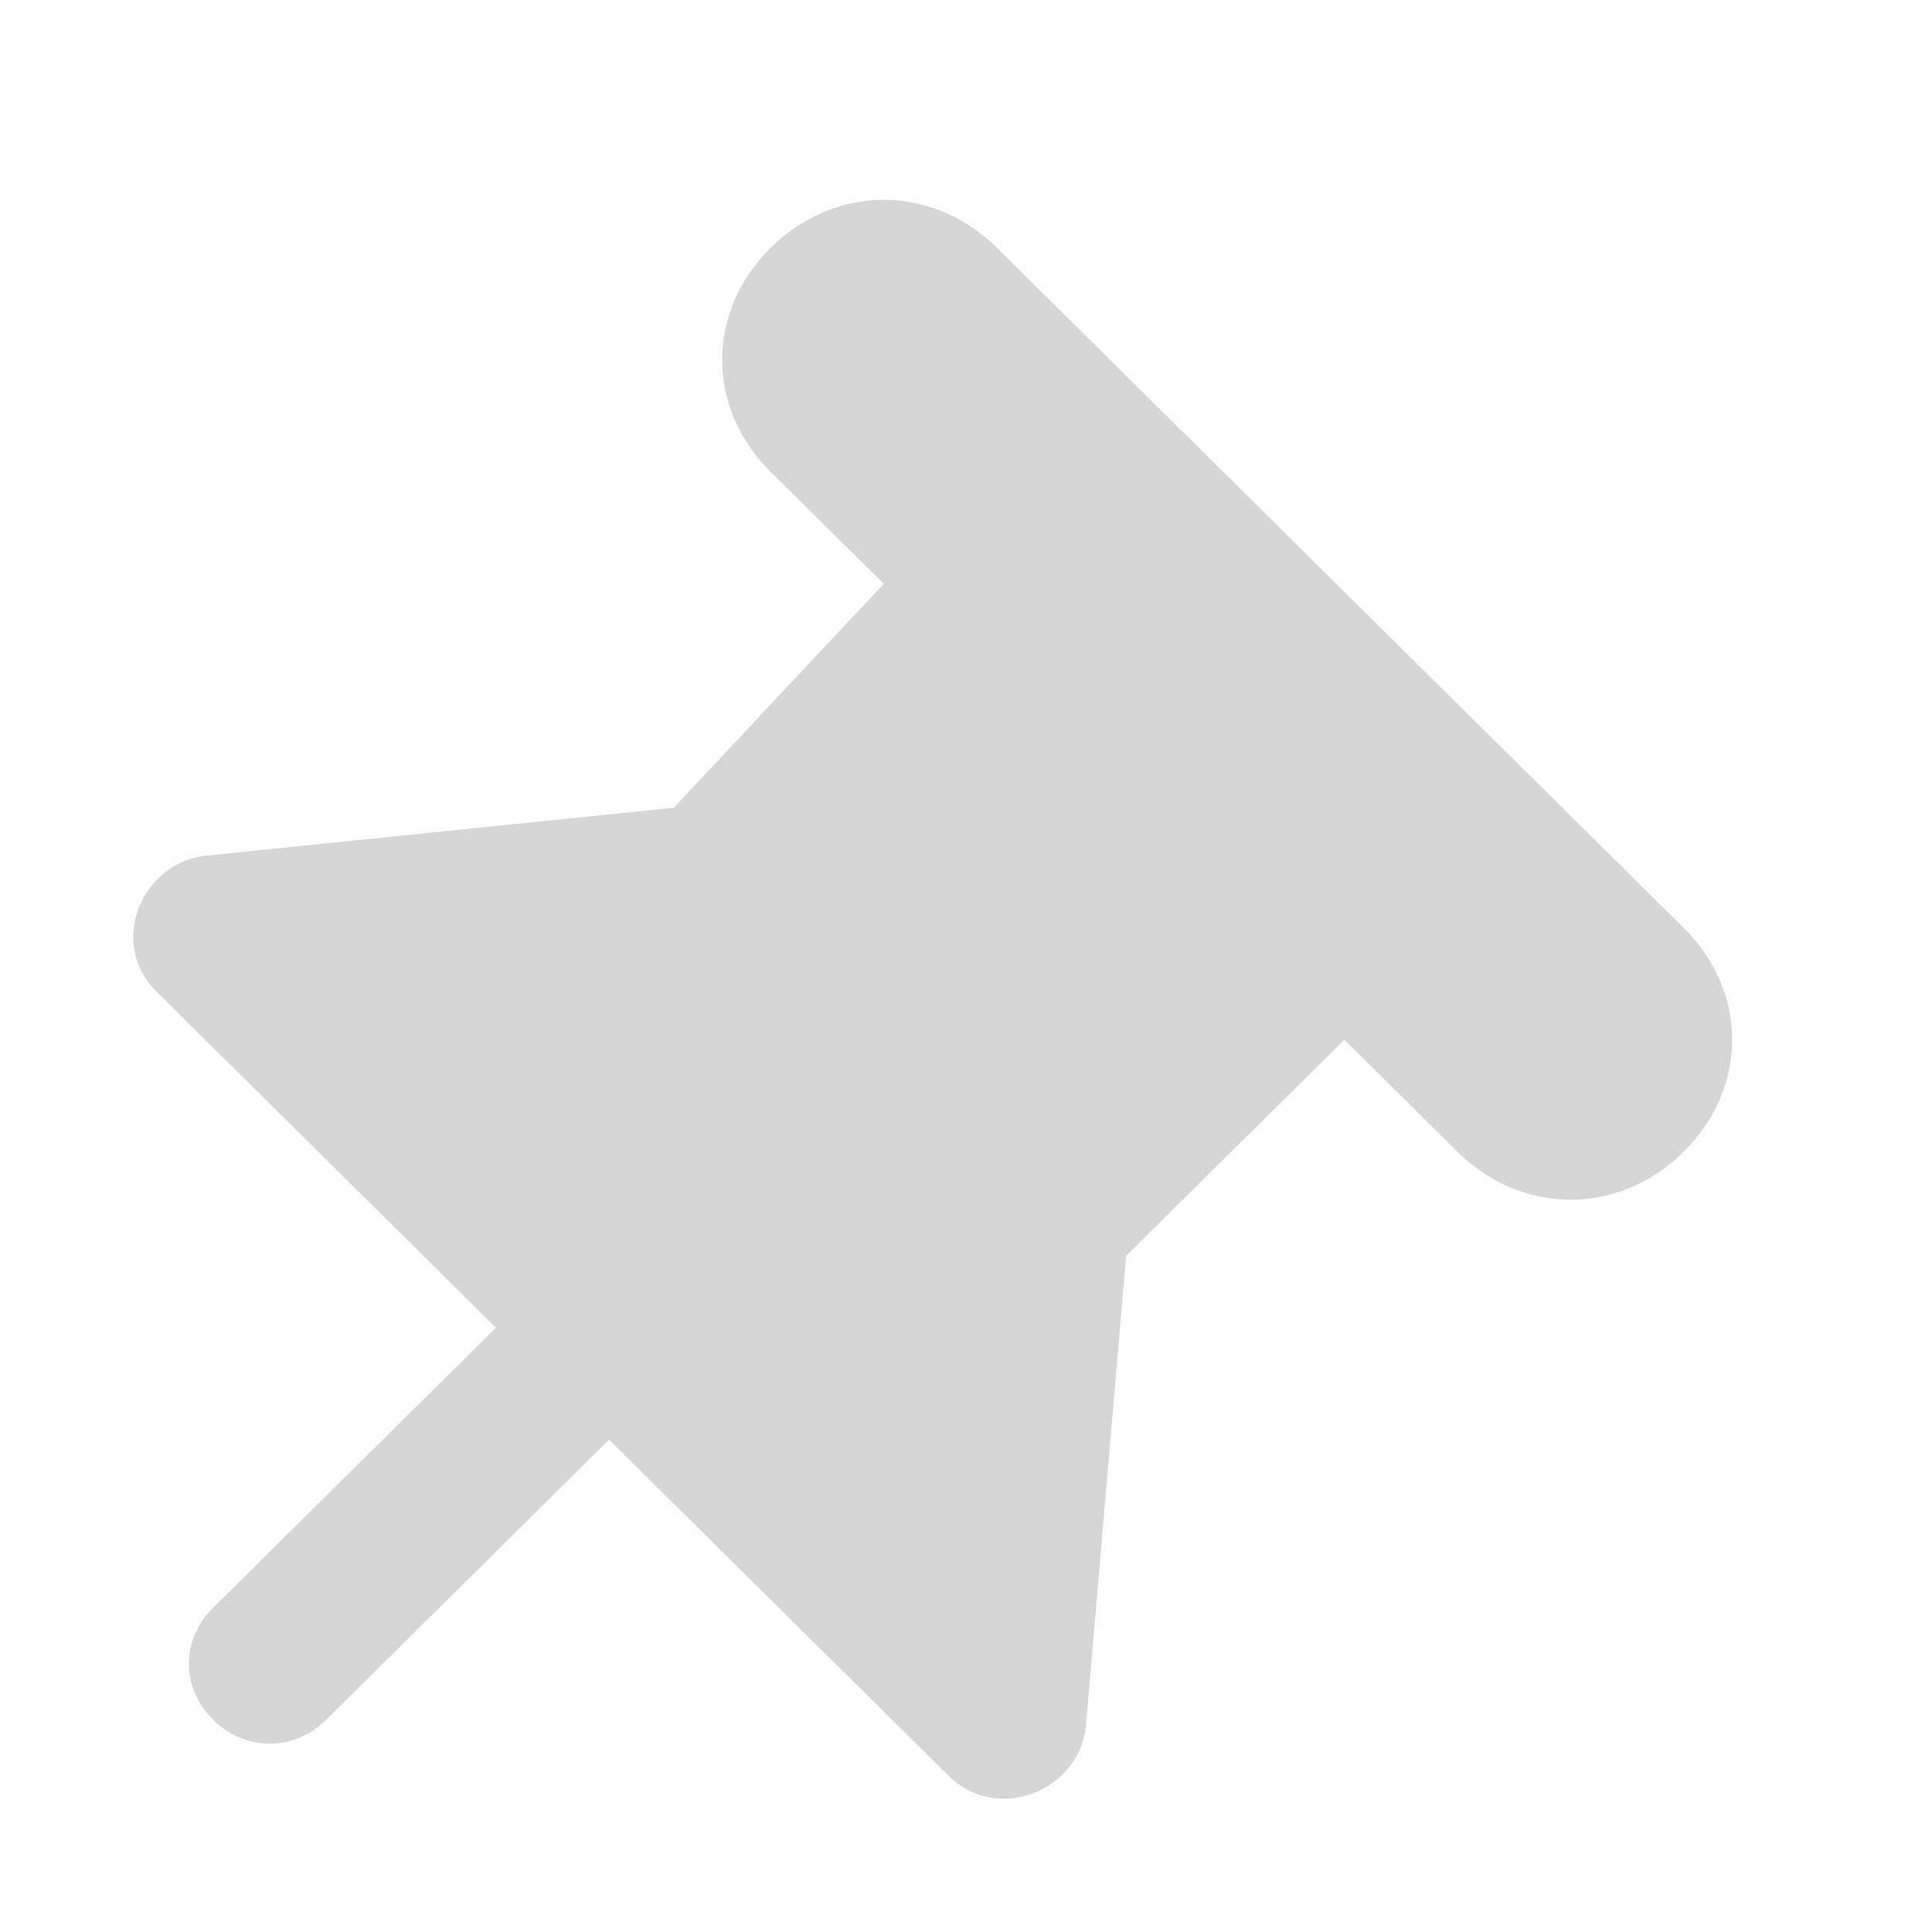
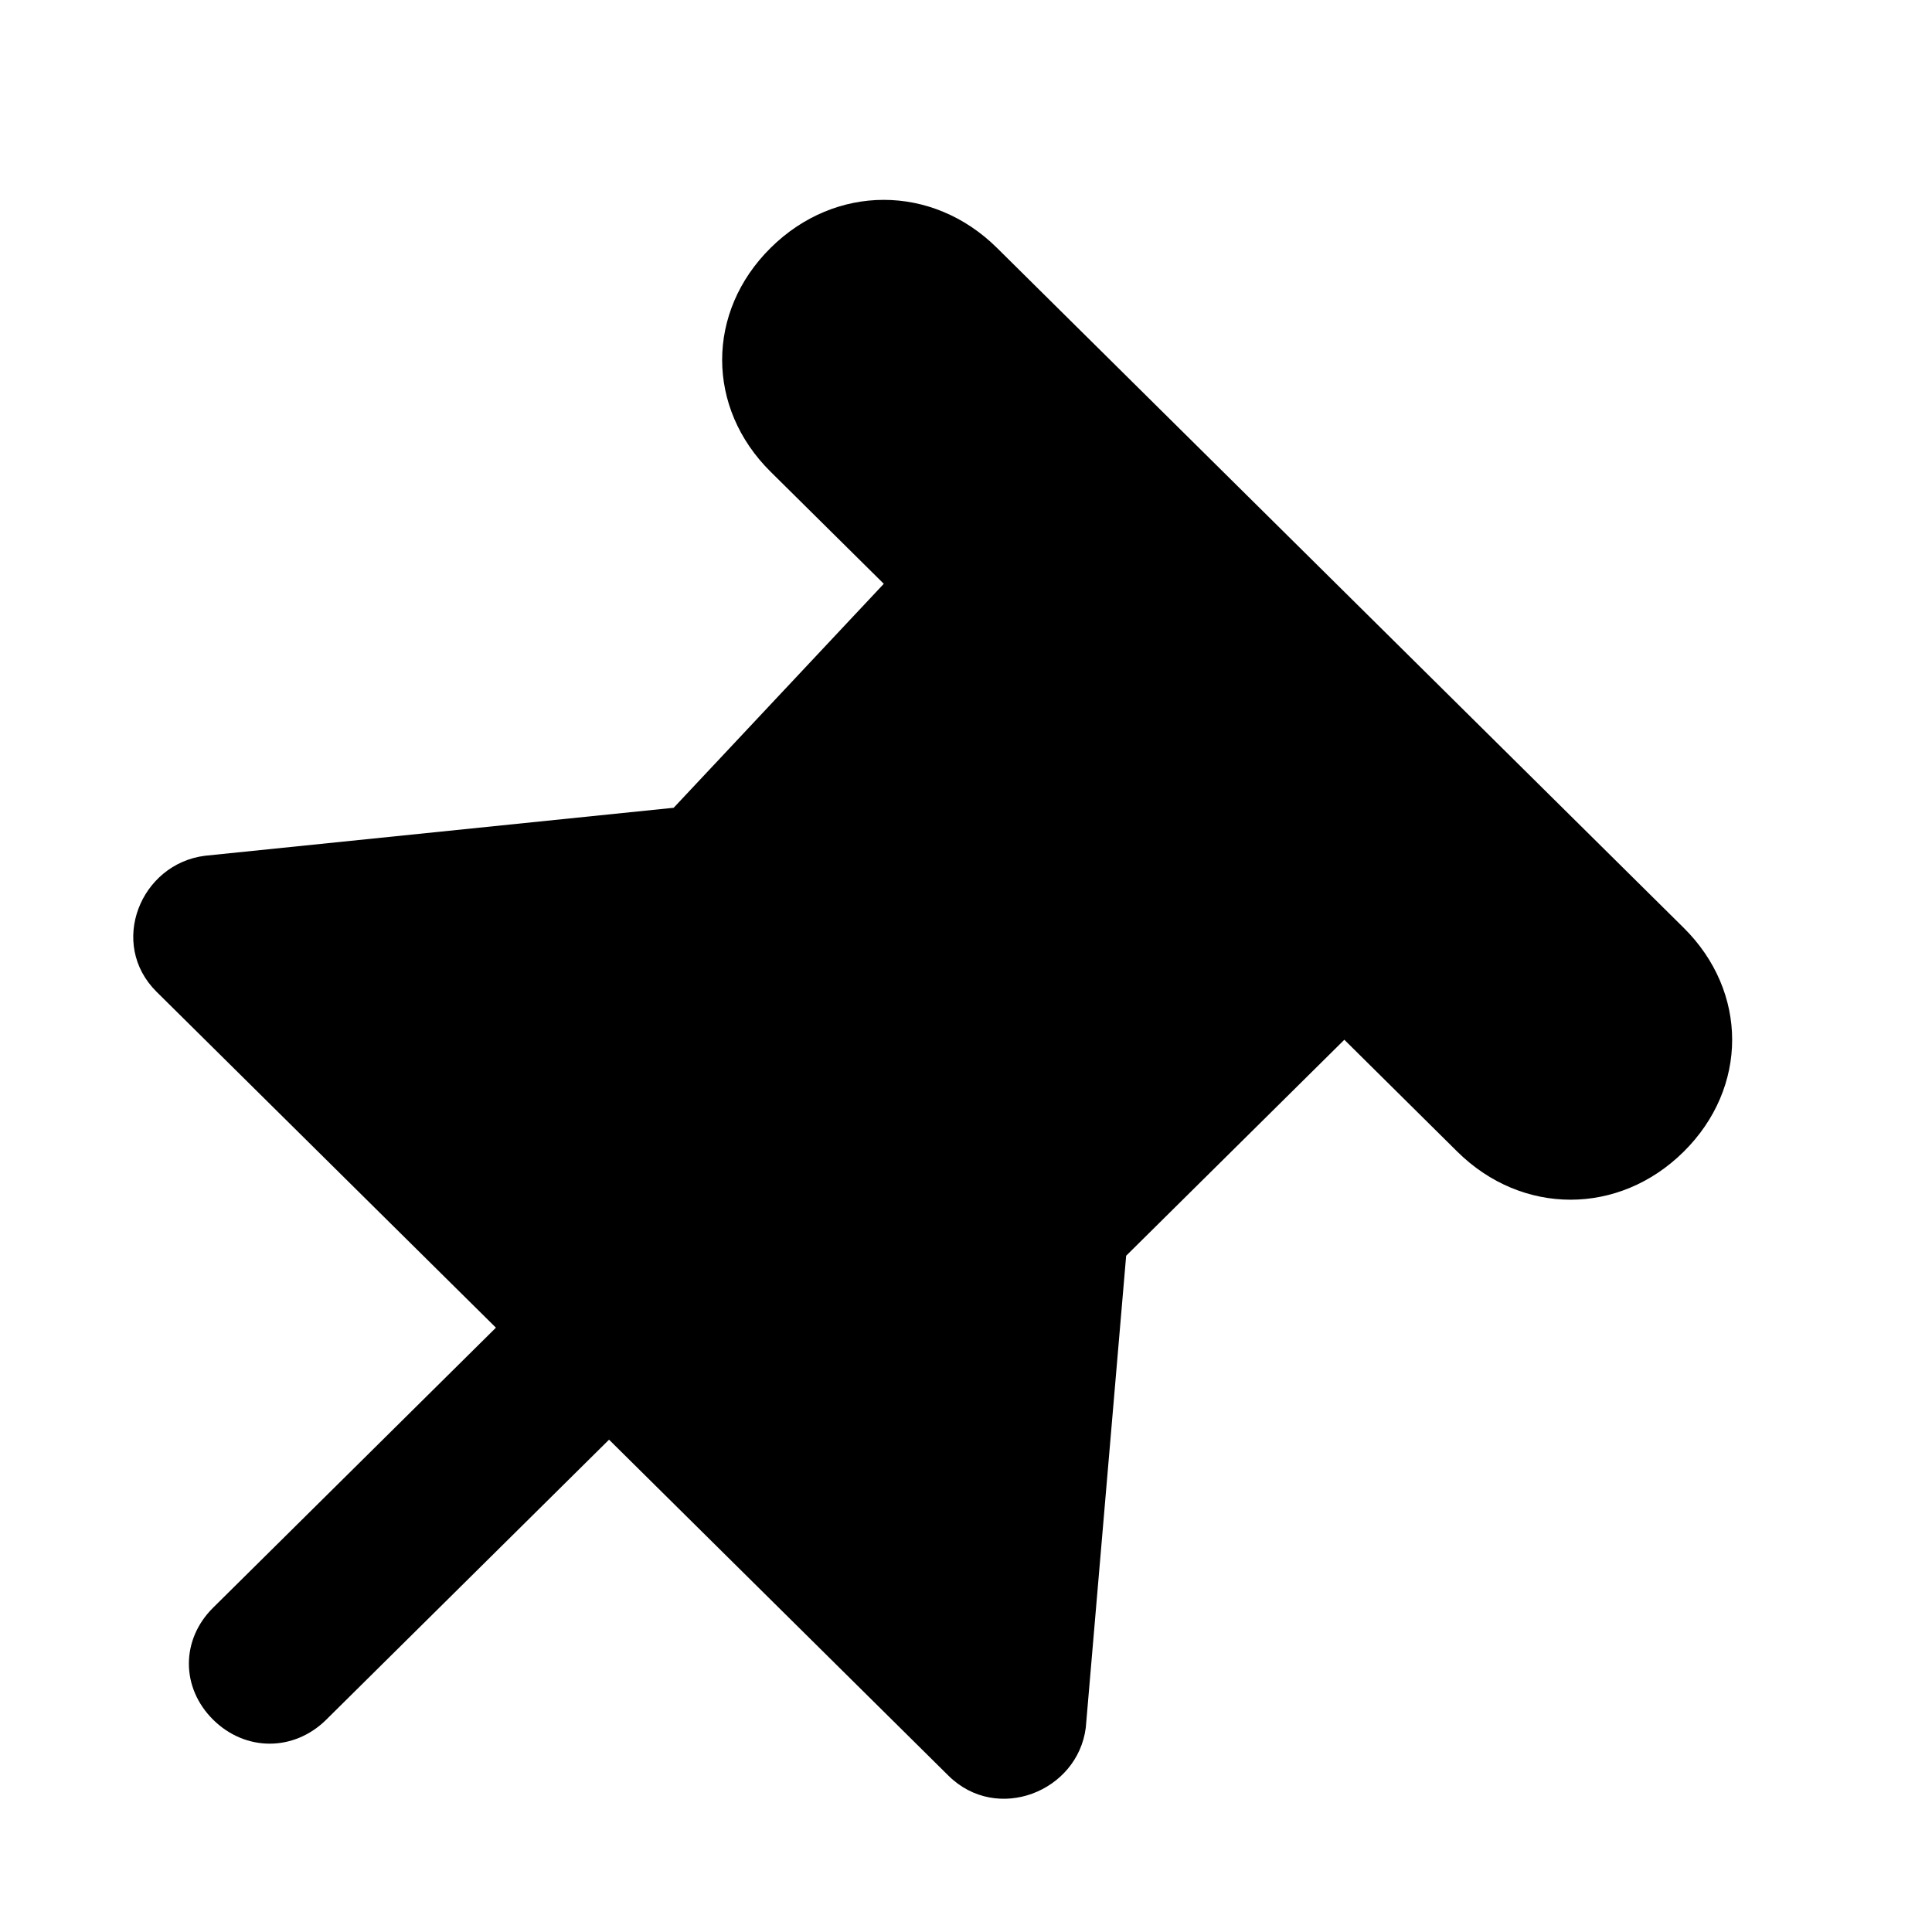
<svg xmlns="http://www.w3.org/2000/svg" width="29px" height="29px" viewBox="0 0 29 29" version="1.1">
-   <g id="页面-1" stroke="none" stroke-width="1" fill="none" fill-rule="evenodd">
-     <g id="记账" transform="translate(-600, -535)" fill-rule="nonzero">
+   <g id="页面-1" stroke="none" stroke-width="1">
+     <g id="记账" transform="translate(-600, -535)">
      <g id="other" transform="translate(600, 535)">
-         <rect id="矩形" fill="#000000" opacity="0" x="0" y="0" width="29" height="29" />
-         <path d="M16.904,18.849 L20.179,15.607 L21.876,17.288 C22.847,18.248 24.302,18.248 25.272,17.288 C26.243,16.327 26.243,14.887 25.272,13.926 L14.964,3.72 C13.993,2.76 12.538,2.76 11.568,3.72 C10.597,4.681 10.597,6.122 11.568,7.082 L13.266,8.763 L10.112,12.125 L3.078,12.845 C2.108,12.966 1.623,14.166 2.35,14.887 L7.444,19.929 L3.199,24.132 C2.714,24.612 2.714,25.332 3.199,25.813 C3.684,26.293 4.412,26.293 4.897,25.813 L9.142,21.61 L14.236,26.653 C14.964,27.374 16.176,26.893 16.298,25.933 L16.904,18.849 L16.904,18.849 Z" id="路径" fill="#D6D6D6" />
+         <rect id="矩形" opacity="0" x="0" y="0" width="29" height="29" />
+         <path d="M16.904,18.849 L20.179,15.607 L21.876,17.288 C22.847,18.248 24.302,18.248 25.272,17.288 C26.243,16.327 26.243,14.887 25.272,13.926 L14.964,3.72 C13.993,2.76 12.538,2.76 11.568,3.72 C10.597,4.681 10.597,6.122 11.568,7.082 L13.266,8.763 L10.112,12.125 L3.078,12.845 C2.108,12.966 1.623,14.166 2.35,14.887 L7.444,19.929 L3.199,24.132 C2.714,24.612 2.714,25.332 3.199,25.813 C3.684,26.293 4.412,26.293 4.897,25.813 L9.142,21.61 L14.236,26.653 C14.964,27.374 16.176,26.893 16.298,25.933 L16.904,18.849 L16.904,18.849 Z" id="路径" />
      </g>
    </g>
  </g>
</svg>
